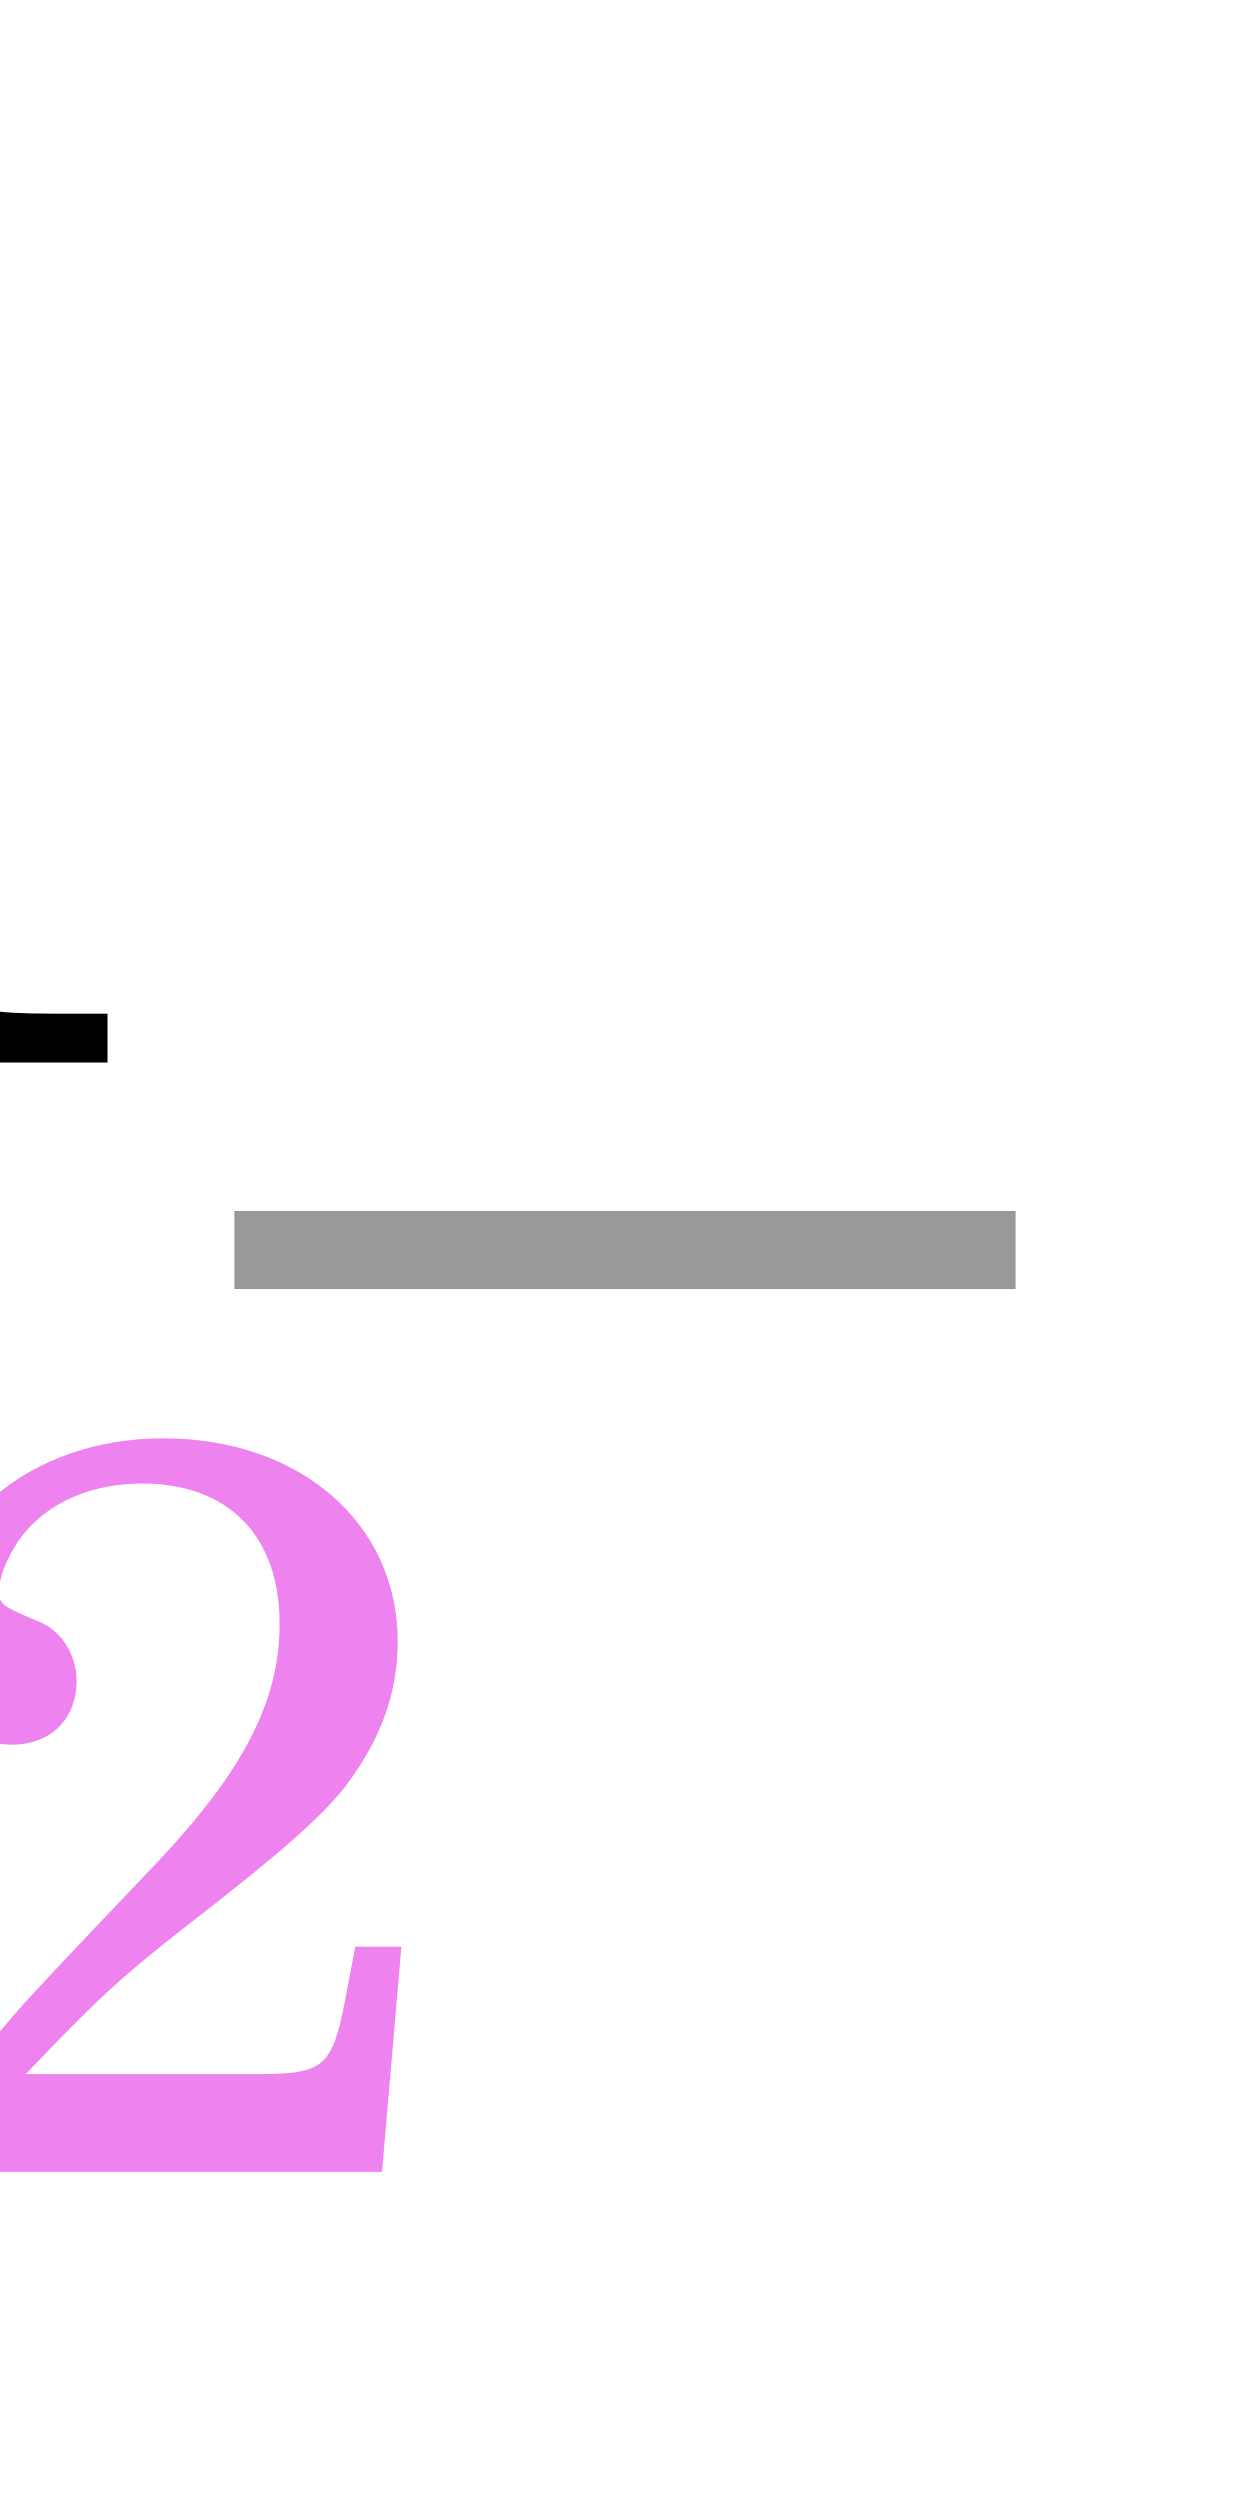
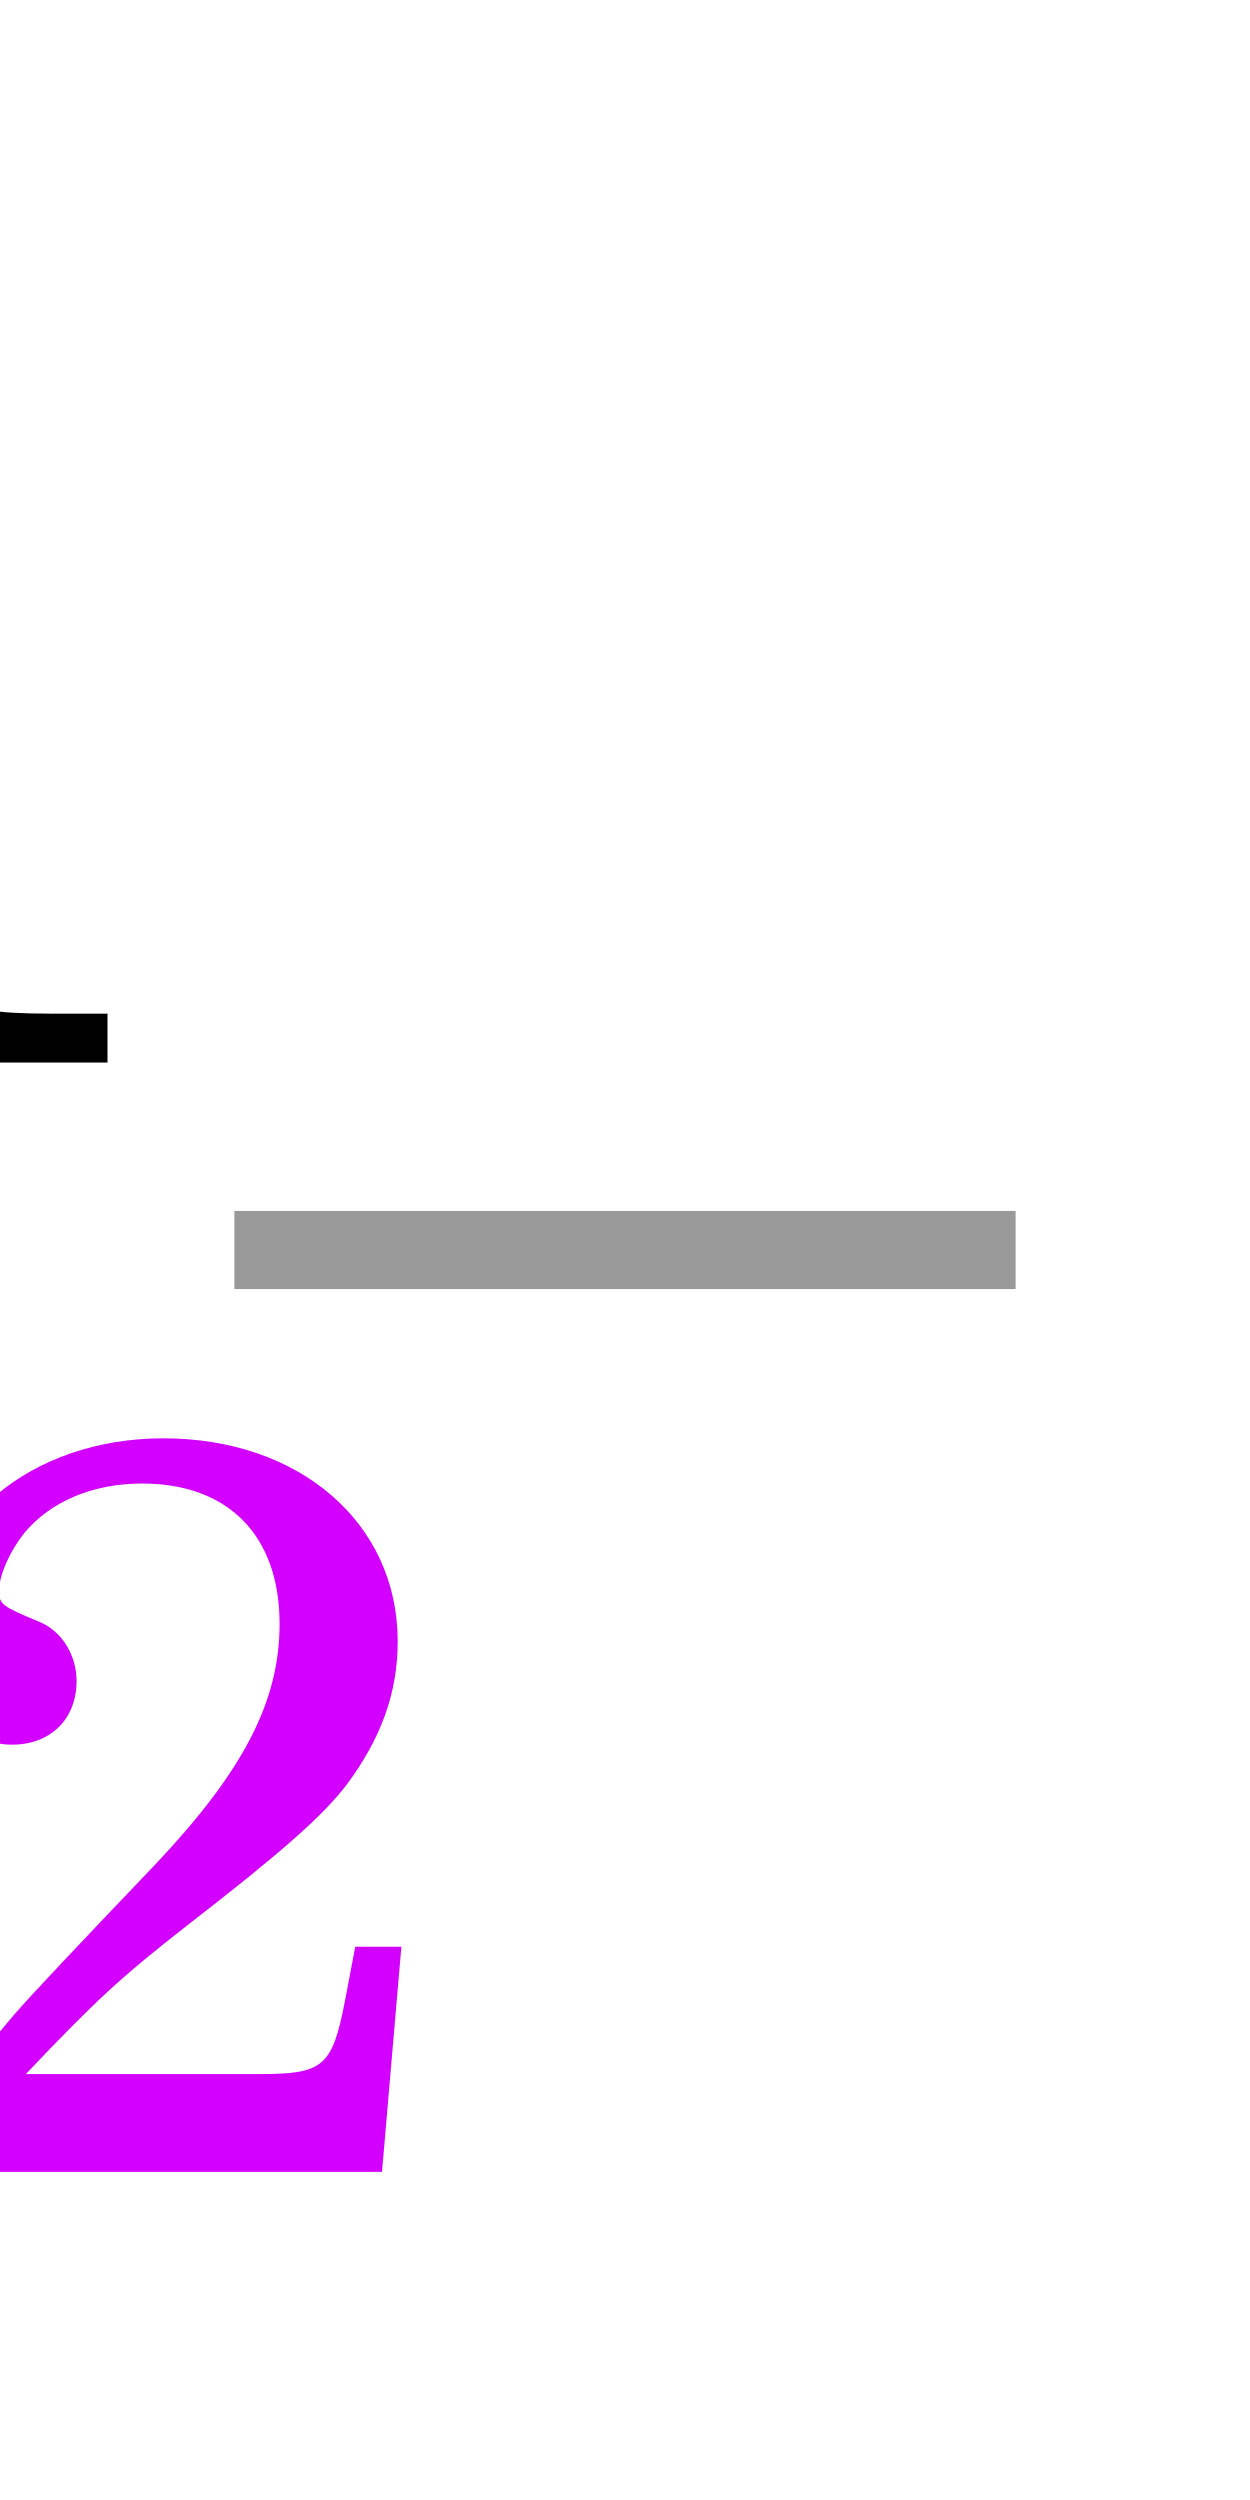
<svg xmlns="http://www.w3.org/2000/svg" width="80" height="160" viewBox="0 0 21.167 42.333" version="1.1" id="svg8">
  <defs id="defs2" />
  <g id="layer1">
    <text xml:space="preserve" style="font-size:17.639px;line-height:1.25;font-family:C059;-inkscape-font-specification:C059;text-align:center;letter-spacing:0px;word-spacing:0px;text-anchor:middle;stroke-width:0.265" x="10.231" y="17.992" id="text847">
      <tspan id="tspan845" x="10.231" y="17.992" style="stroke-width:0.265">1</tspan>
    </text>
-     <text xml:space="preserve" style="font-size:17.639px;line-height:1.25;font-family:C059;-inkscape-font-specification:C059;text-align:center;letter-spacing:0px;word-spacing:0px;text-anchor:middle;fill:#ee82ee;fill-opacity:1;stroke-width:0.265;" x="10.151" y="36.777" id="text847-3">
-       <tspan id="tspan845-6" x="10.151" y="36.777" style="fill:#ee82ee;fill-opacity:1;stroke-width:0.265;">12</tspan>
+     <text xml:space="preserve" style="font-size:17.639px;line-height:1.25;font-family:C059;-inkscape-font-specification:C059;text-align:center;letter-spacing:0px;word-spacing:0px;text-anchor:middle;fill:#d400ff;fill-opacity:1;stroke-width:0.265;" x="10.151" y="36.777" id="text847-3">
+       <tspan id="tspan845-6" x="10.151" y="36.777" style="fill:#d400ff;fill-opacity:1;stroke-width:0.265;">12</tspan>
    </text>
    <rect style="opacity:0.996;fill:#999999;stroke-width:0.296" id="rect867" width="13.229" height="1.323" x="3.969" y="20.505" />
  </g>
</svg>
